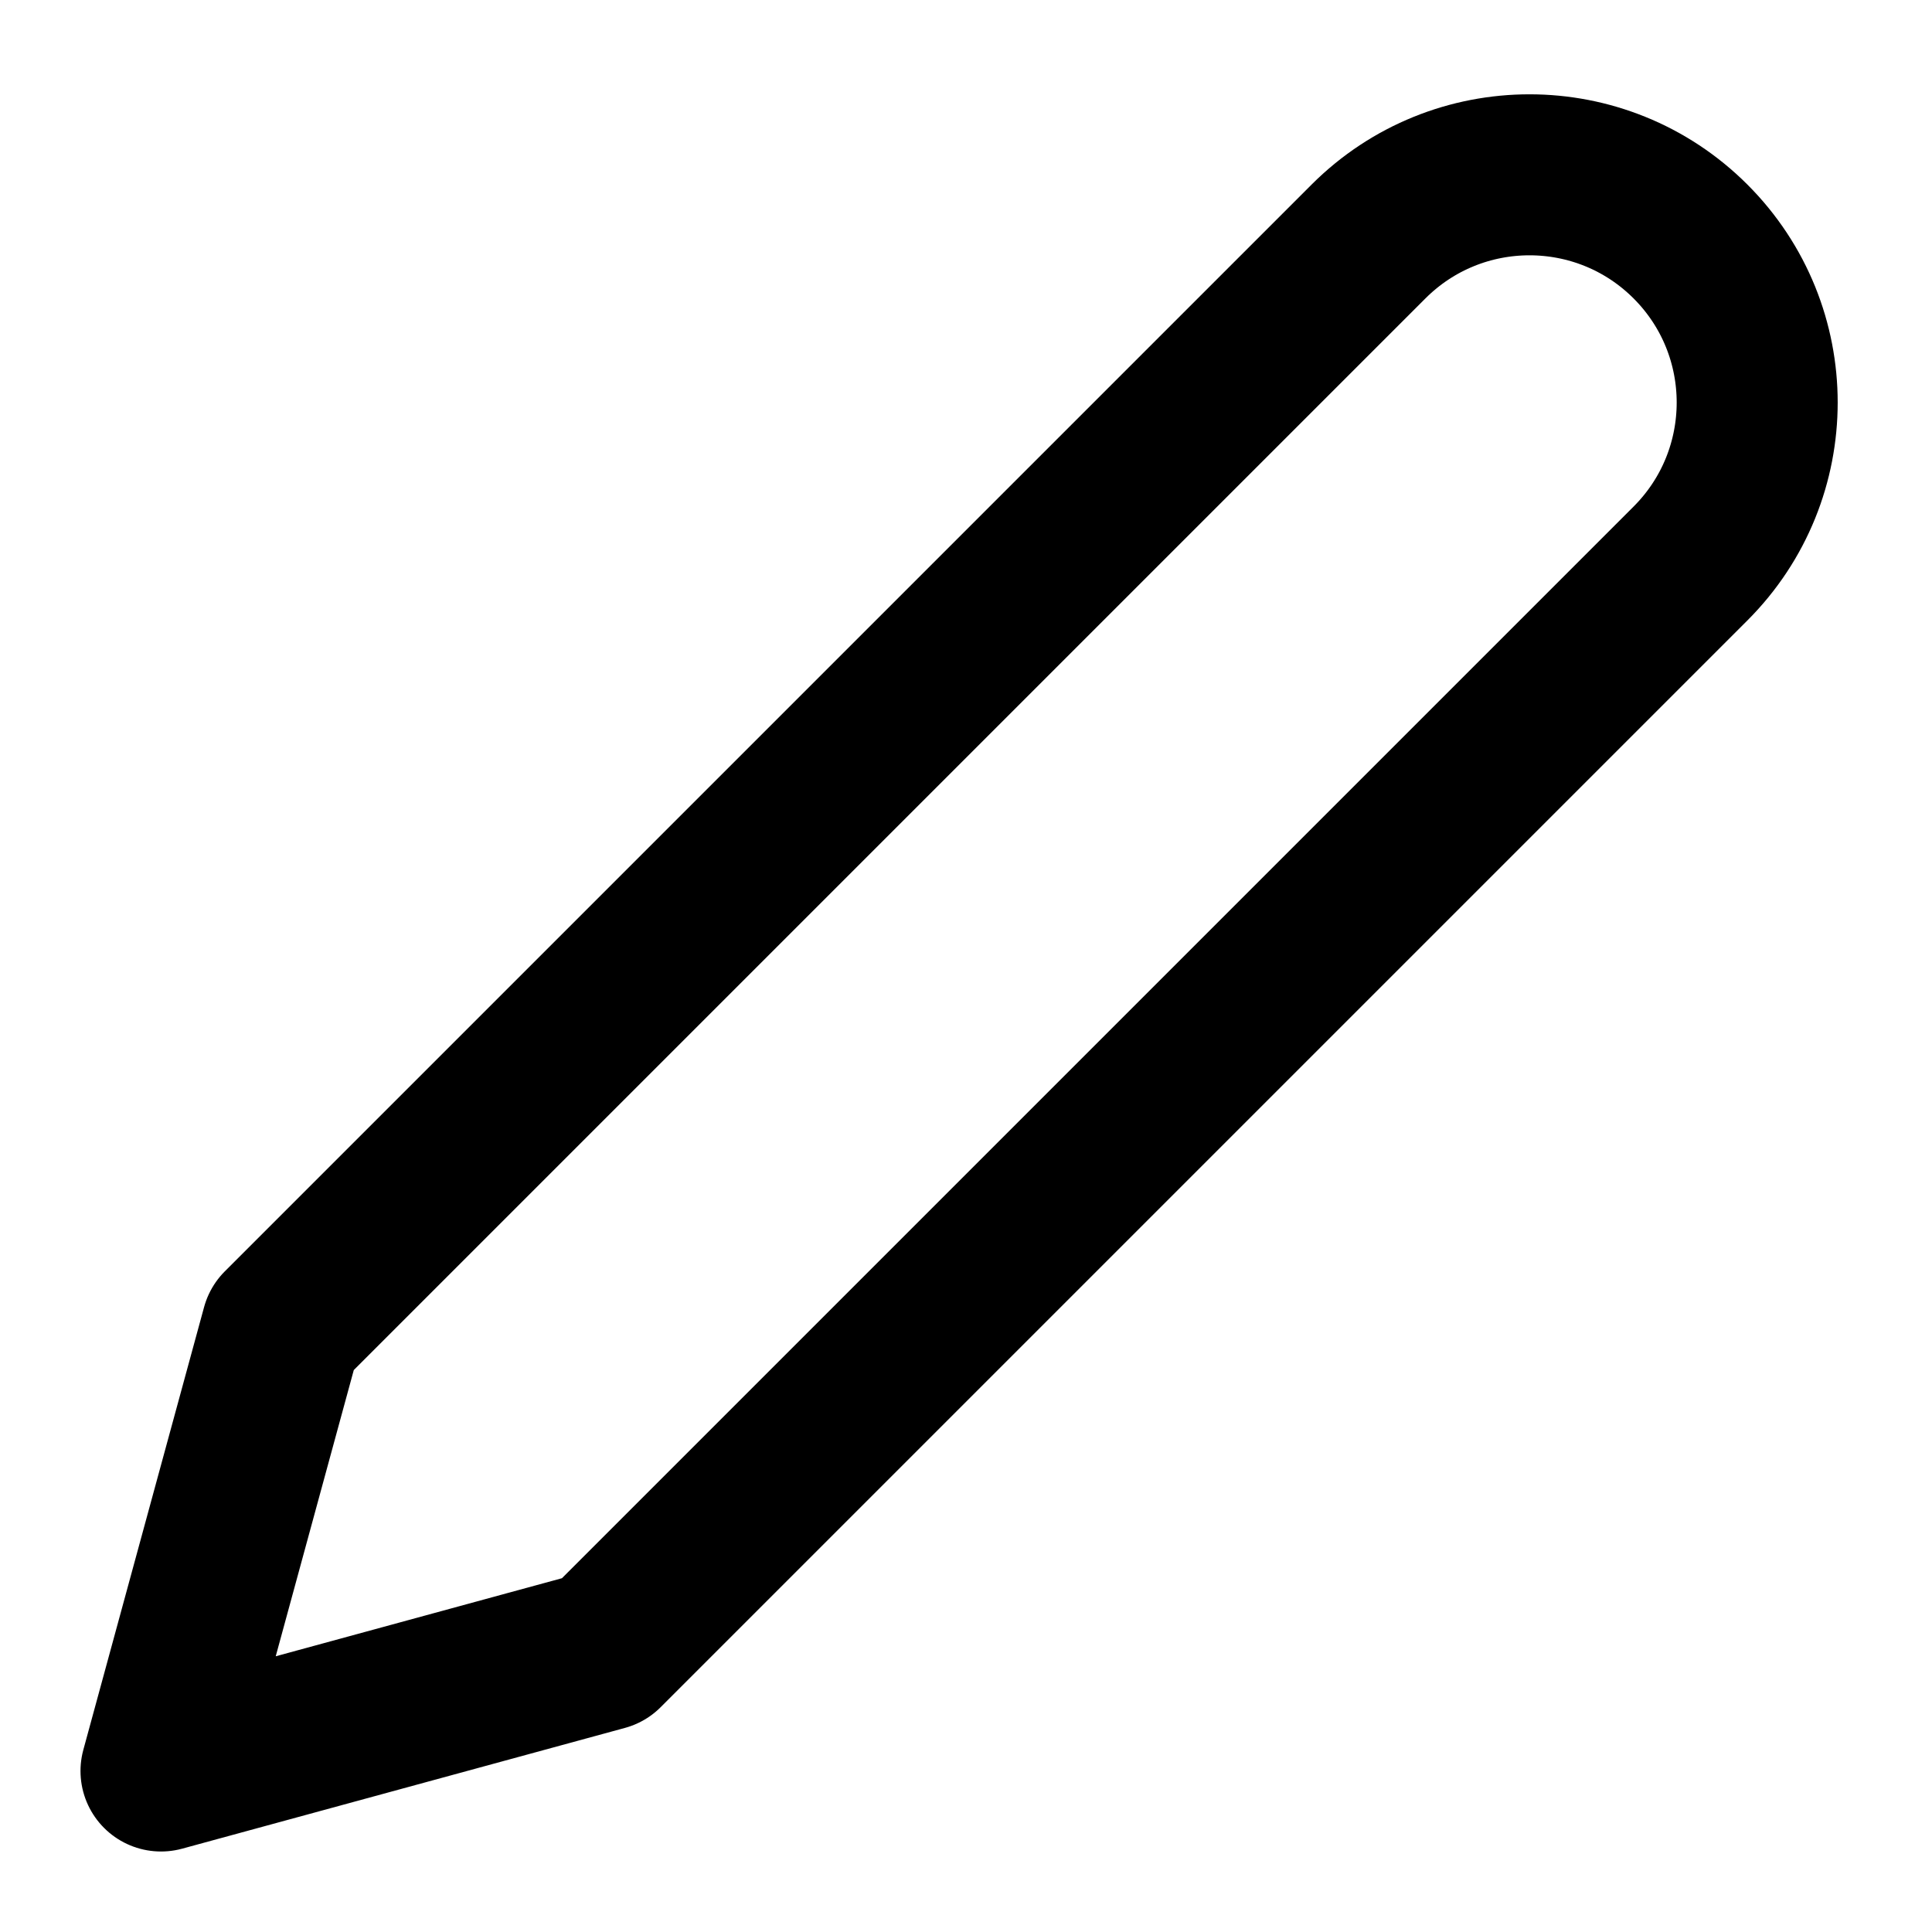
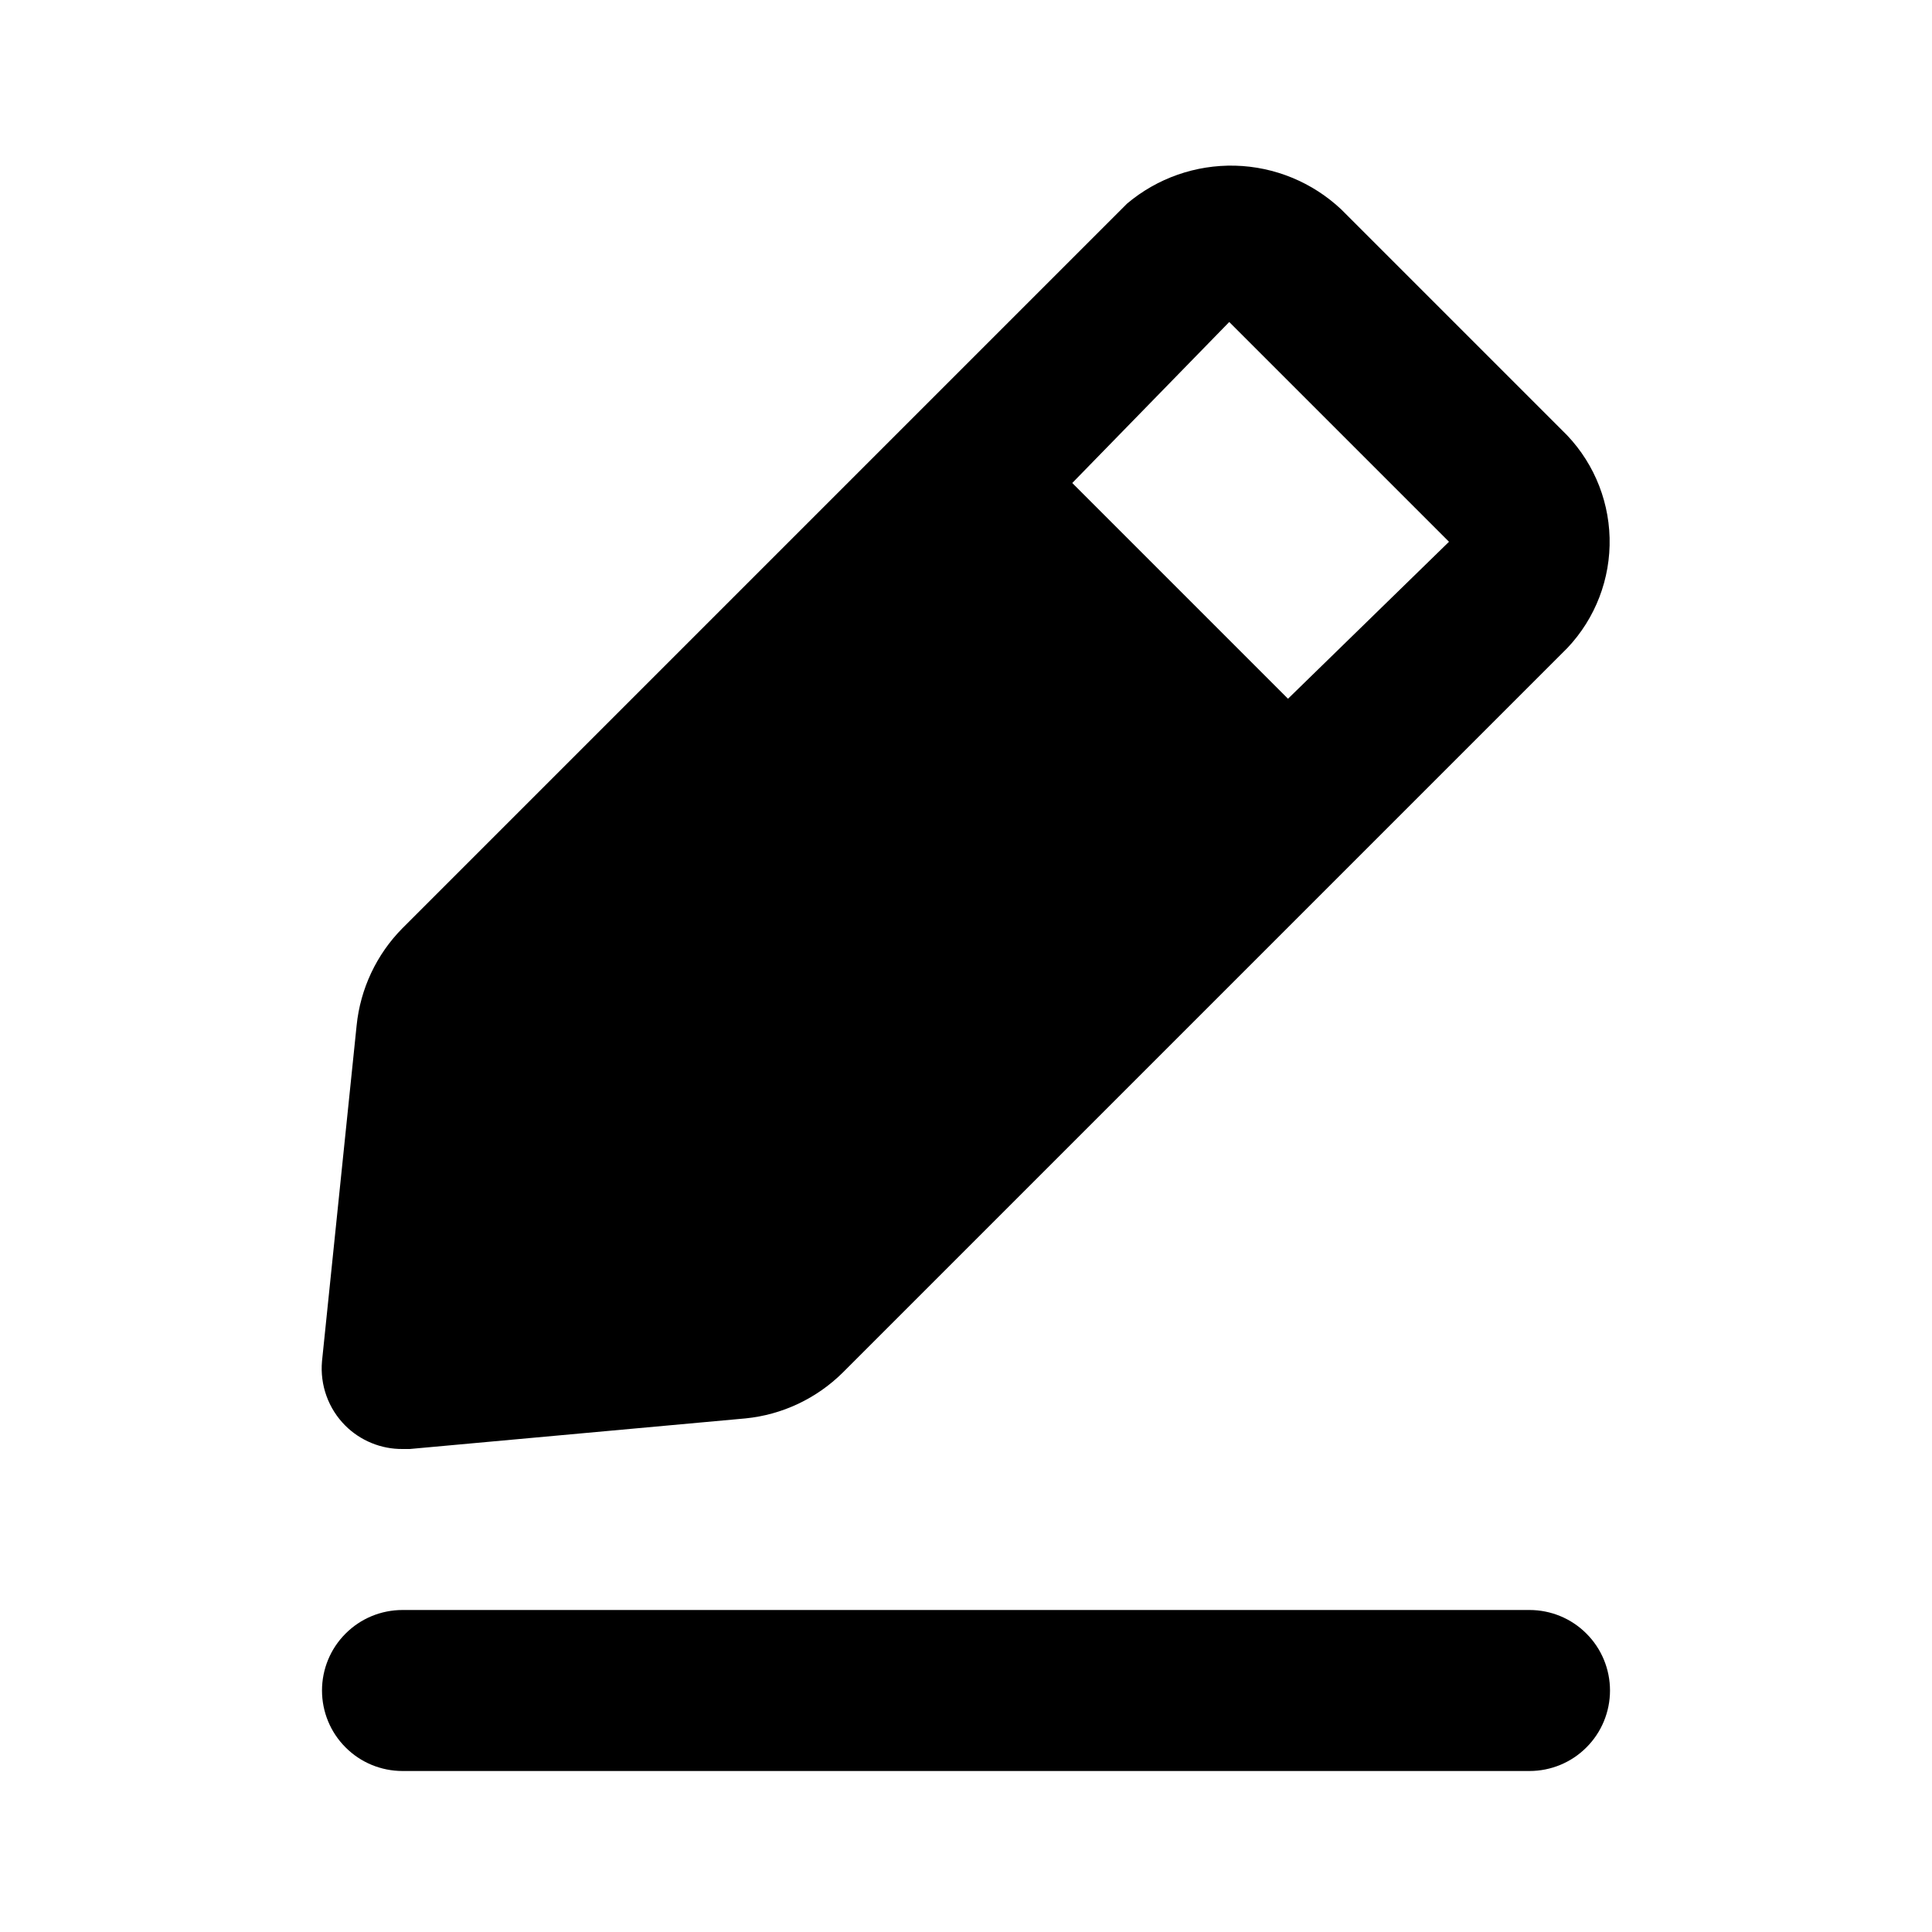
- <svg xmlns="http://www.w3.org/2000/svg" width="24" height="24" viewBox="0 0 24 24" fill="none" stroke="currentColor" stroke-width="2" stroke-linecap="round" stroke-linejoin="round" class="feather feather-edit-2">
-   <path d="M17 3a2.828 2.828 0 1 1 4 4L7.5 20.5 2 22l1.5-5.5L17 3z" />
+ <svg xmlns="http://www.w3.org/2000/svg" width="24" height="24" viewBox="0 0 24 24" fill="none">
+   <path d="M19 20H5C4.735 20 4.48 20.105 4.293 20.293C4.105 20.48 4 20.735 4 21C4 21.265 4.105 21.52 4.293 21.707C4.48 21.895 4.735 22 5 22H19C19.265 22 19.52 21.895 19.707 21.707C19.895 21.52 20 21.265 20 21C20 20.735 19.895 20.48 19.707 20.293C19.52 20.105 19.265 20 19 20Z" fill="black" />
+   <path d="M5 18H5.09L9.26 17.62C9.717 17.575 10.144 17.373 10.47 17.05L19.47 8.05C19.819 7.681 20.008 7.189 19.995 6.681C19.982 6.173 19.768 5.691 19.4 5.34L16.66 2.6C16.302 2.264 15.834 2.071 15.343 2.058C14.853 2.046 14.375 2.213 14 2.53L5 11.53C4.677 11.856 4.476 12.283 4.43 12.74L4 16.91C3.987 17.056 4.006 17.204 4.056 17.342C4.106 17.481 4.186 17.606 4.29 17.71C4.383 17.803 4.494 17.876 4.616 17.926C4.738 17.976 4.868 18.001 5 18ZM15.27 4L18 6.73L16 8.68L13.32 6L15.27 4Z" fill="black" />
</svg>
